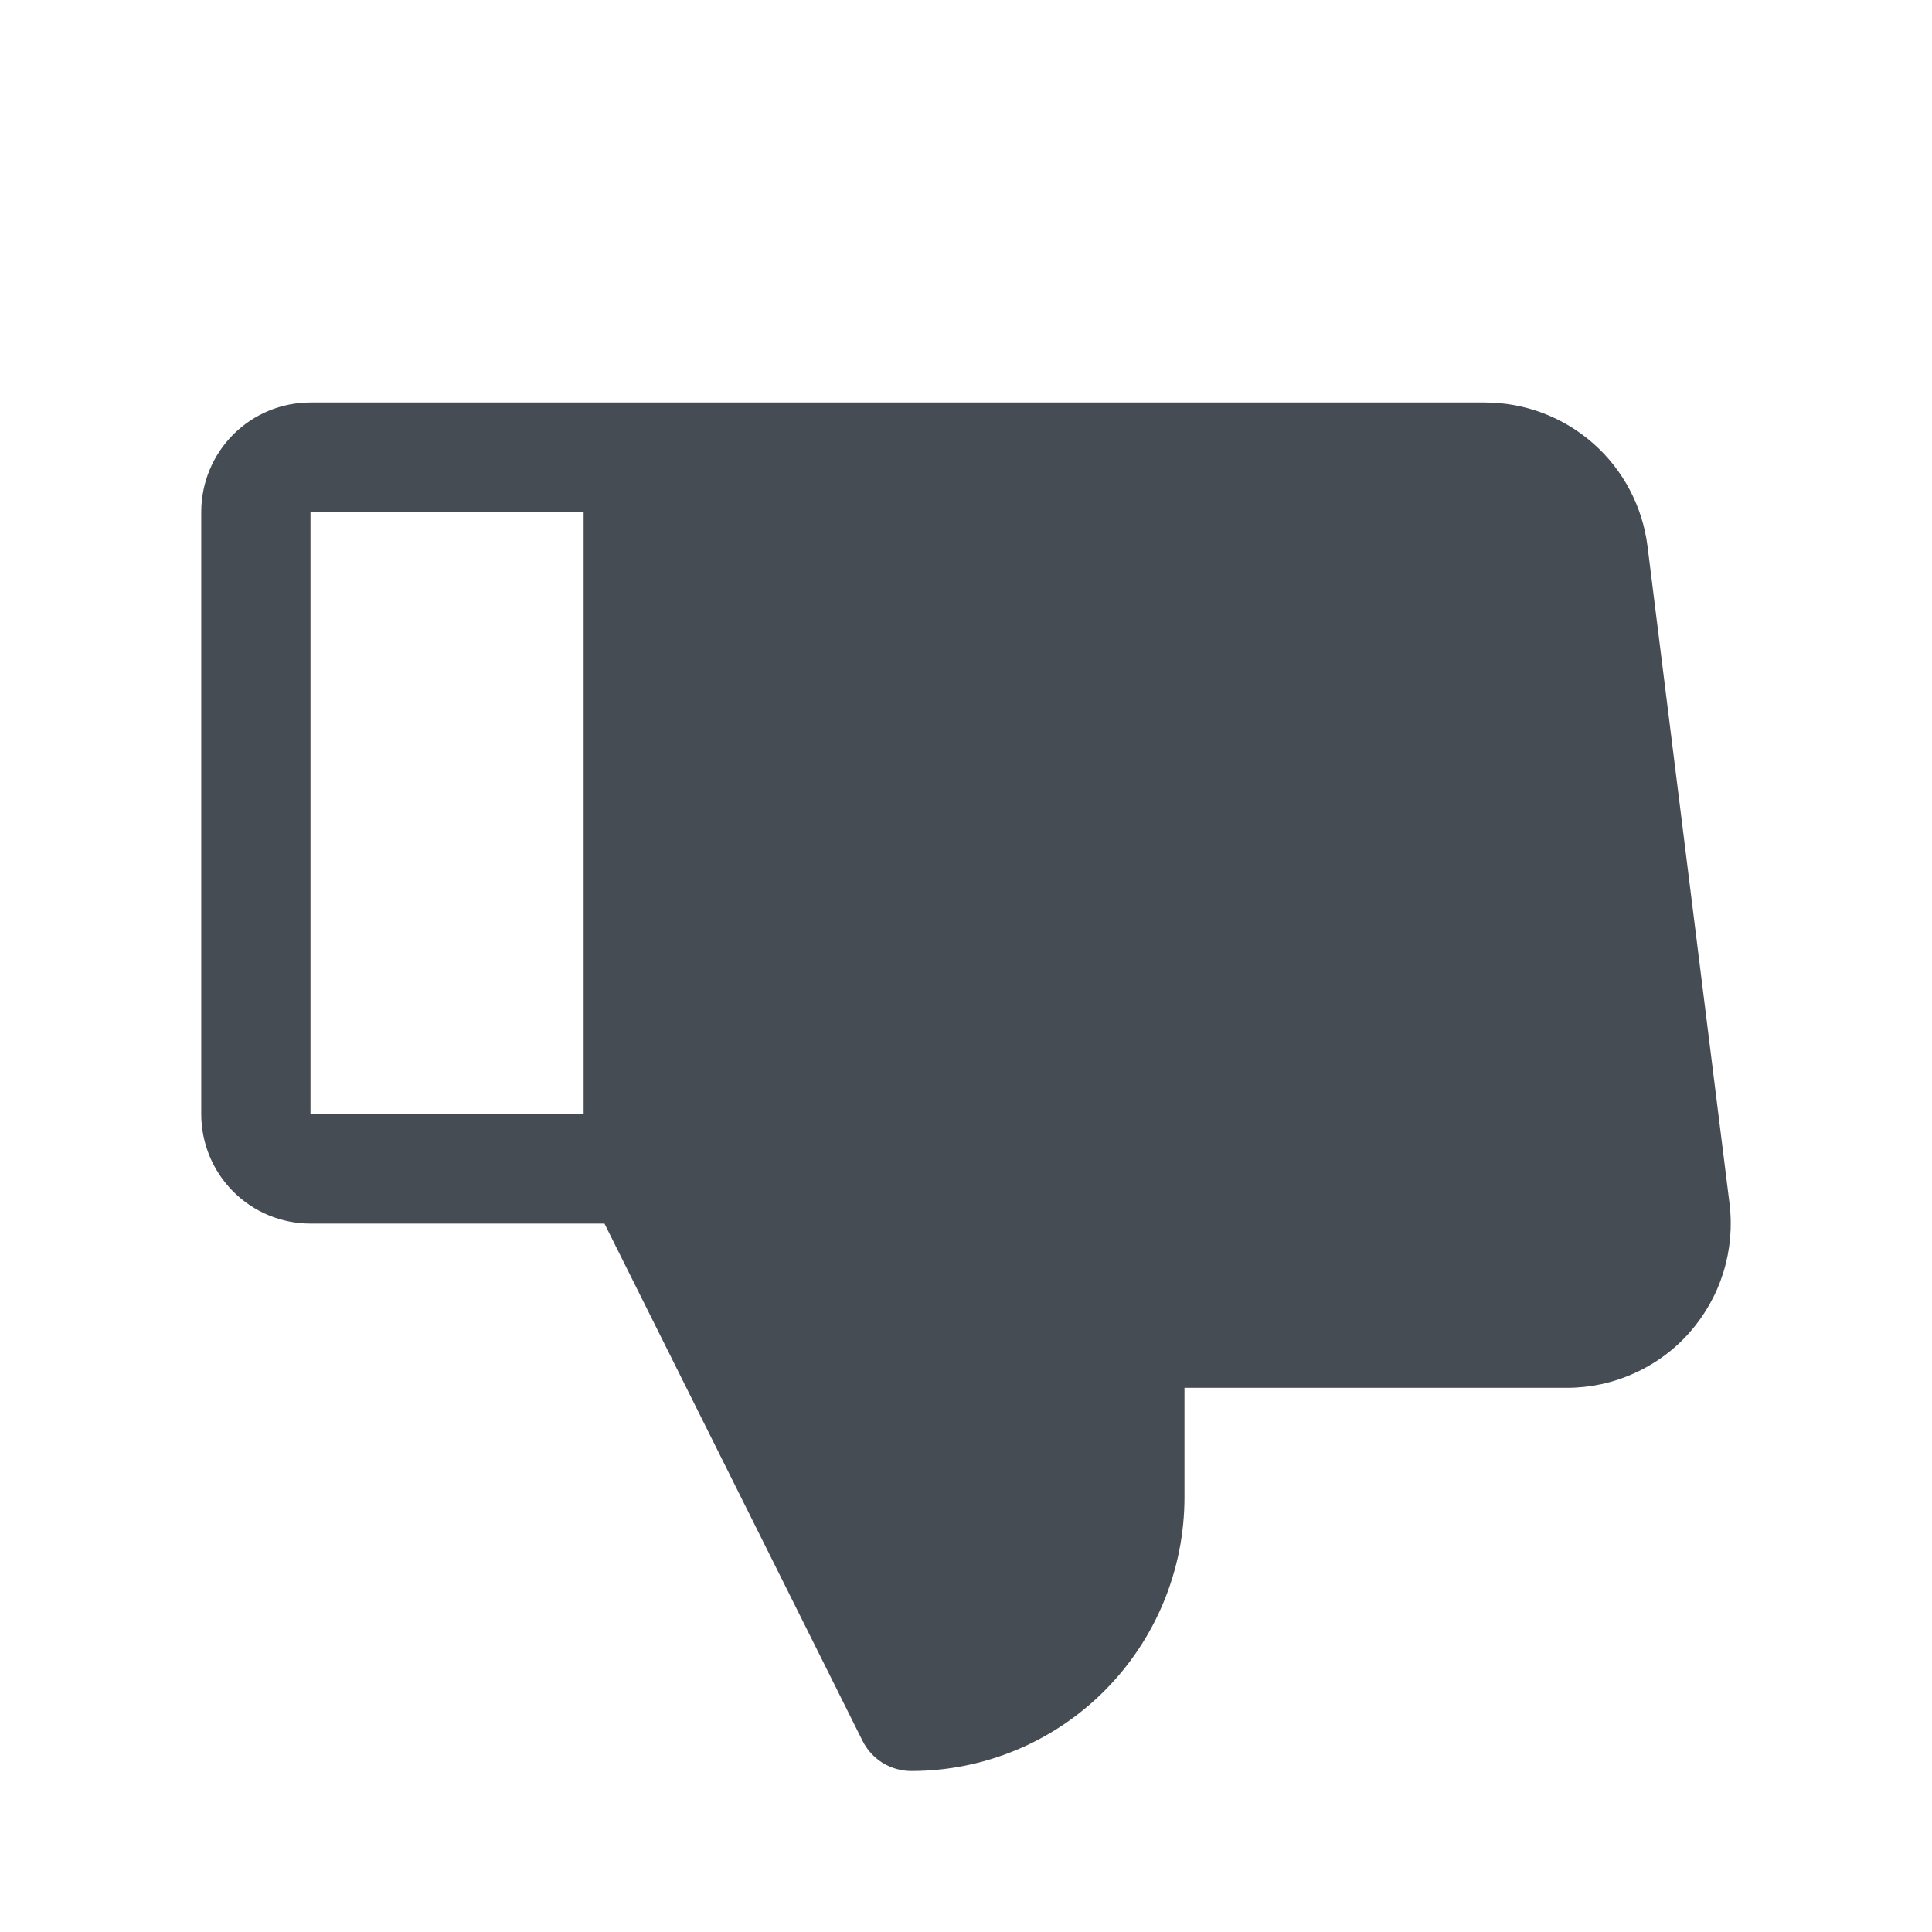
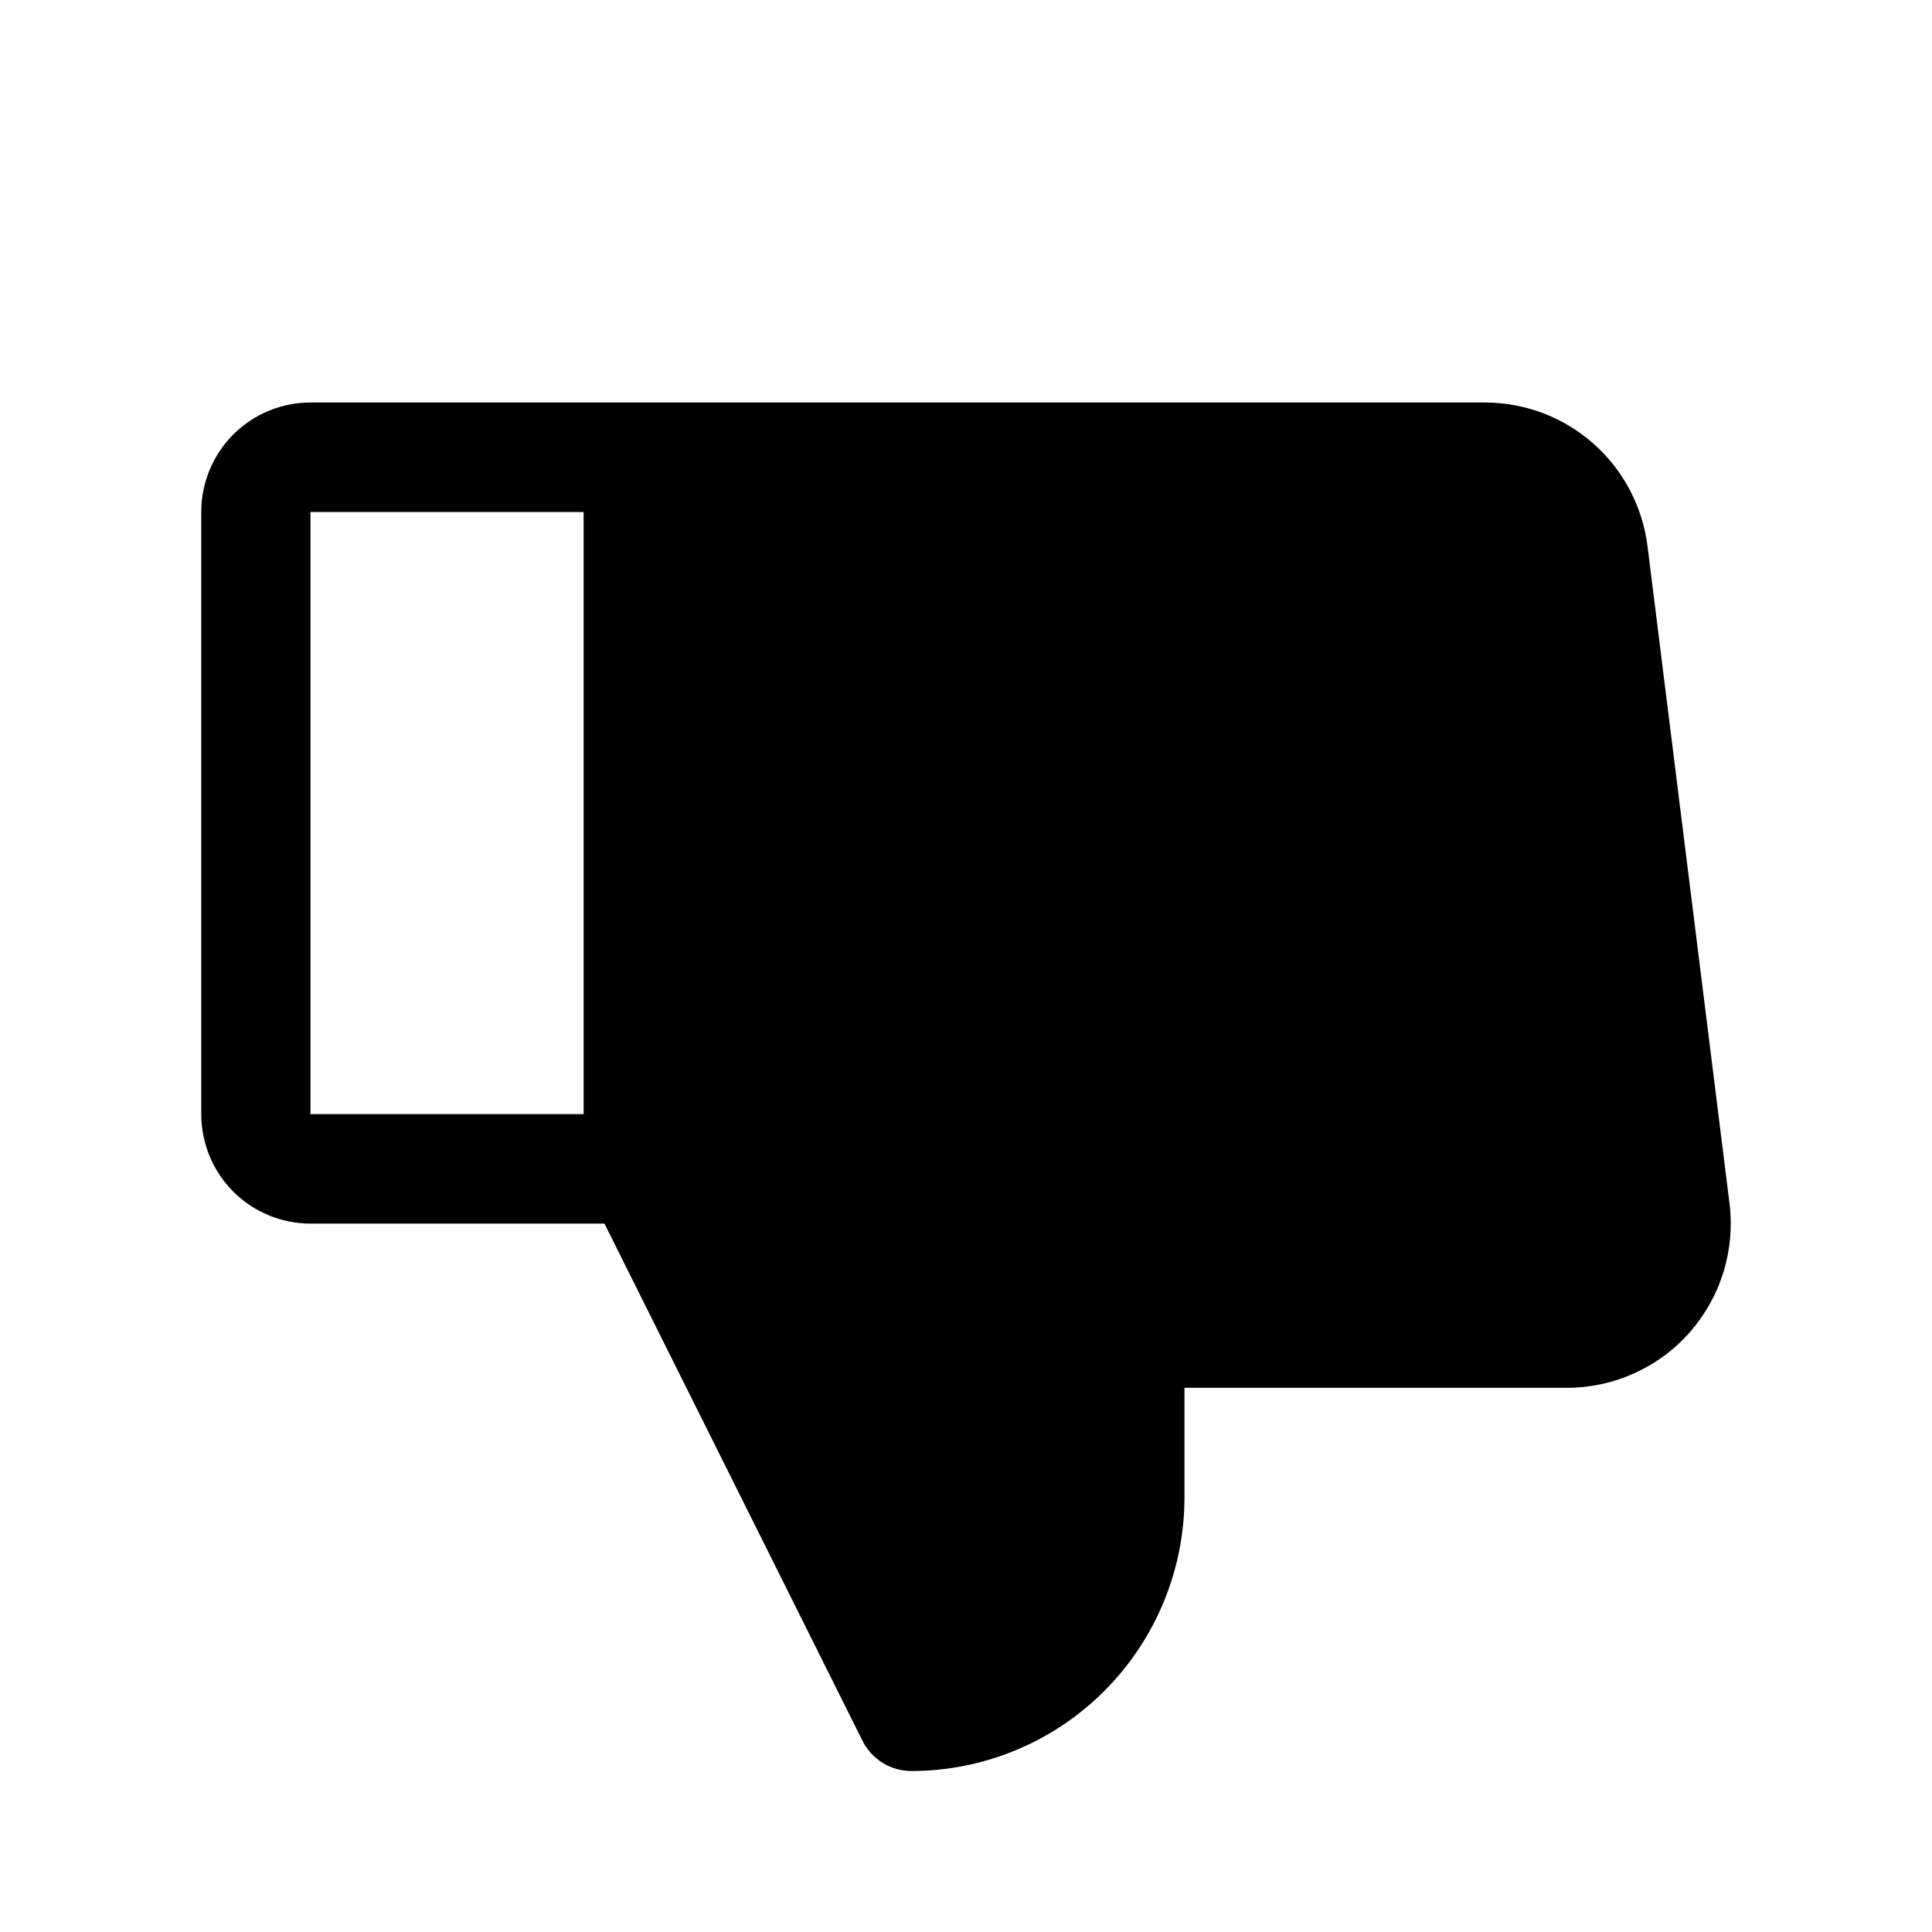
- <svg xmlns="http://www.w3.org/2000/svg" width="24" height="24" viewBox="0 0 24 24" fill="none">
-   <path d="M21.484 14.945L20.466 6.785C20.404 6.292 20.165 5.838 19.793 5.51C19.421 5.181 18.942 5 18.446 5H3.857C3.497 5 3.152 5.143 2.897 5.398C2.643 5.653 2.5 5.999 2.5 6.36V13.84C2.5 14.201 2.643 14.547 2.897 14.802C3.152 15.057 3.497 15.2 3.857 15.2H7.509L10.714 21.624C10.77 21.737 10.857 21.832 10.964 21.899C11.072 21.965 11.195 22 11.321 22C12.221 22 13.084 21.642 13.72 21.004C14.356 20.366 14.714 19.502 14.714 18.6V17.24H19.464C19.753 17.24 20.038 17.179 20.301 17.059C20.565 16.941 20.8 16.767 20.991 16.55C21.182 16.332 21.325 16.077 21.41 15.8C21.495 15.524 21.52 15.232 21.484 14.945ZM7.25 13.84H3.857V6.36H7.25V13.84Z" fill="#464C53" />
+ <svg xmlns="http://www.w3.org/2000/svg" viewBox="0 0 24 24" fill="none">
+   <path d="M21.484 14.945L20.466 6.785C20.404 6.292 20.165 5.838 19.793 5.51C19.421 5.181 18.942 5 18.446 5H3.857C3.497 5 3.152 5.143 2.897 5.398C2.643 5.653 2.5 5.999 2.5 6.36V13.84C2.5 14.201 2.643 14.547 2.897 14.802C3.152 15.057 3.497 15.2 3.857 15.2H7.509L10.714 21.624C10.77 21.737 10.857 21.832 10.964 21.899C11.072 21.965 11.195 22 11.321 22C12.221 22 13.084 21.642 13.72 21.004C14.356 20.366 14.714 19.502 14.714 18.6V17.24H19.464C19.753 17.24 20.038 17.179 20.301 17.059C20.565 16.941 20.8 16.767 20.991 16.55C21.182 16.332 21.325 16.077 21.41 15.8C21.495 15.524 21.52 15.232 21.484 14.945ZM7.25 13.84H3.857V6.36H7.25V13.84Z" fill="currentColor" />
</svg>
